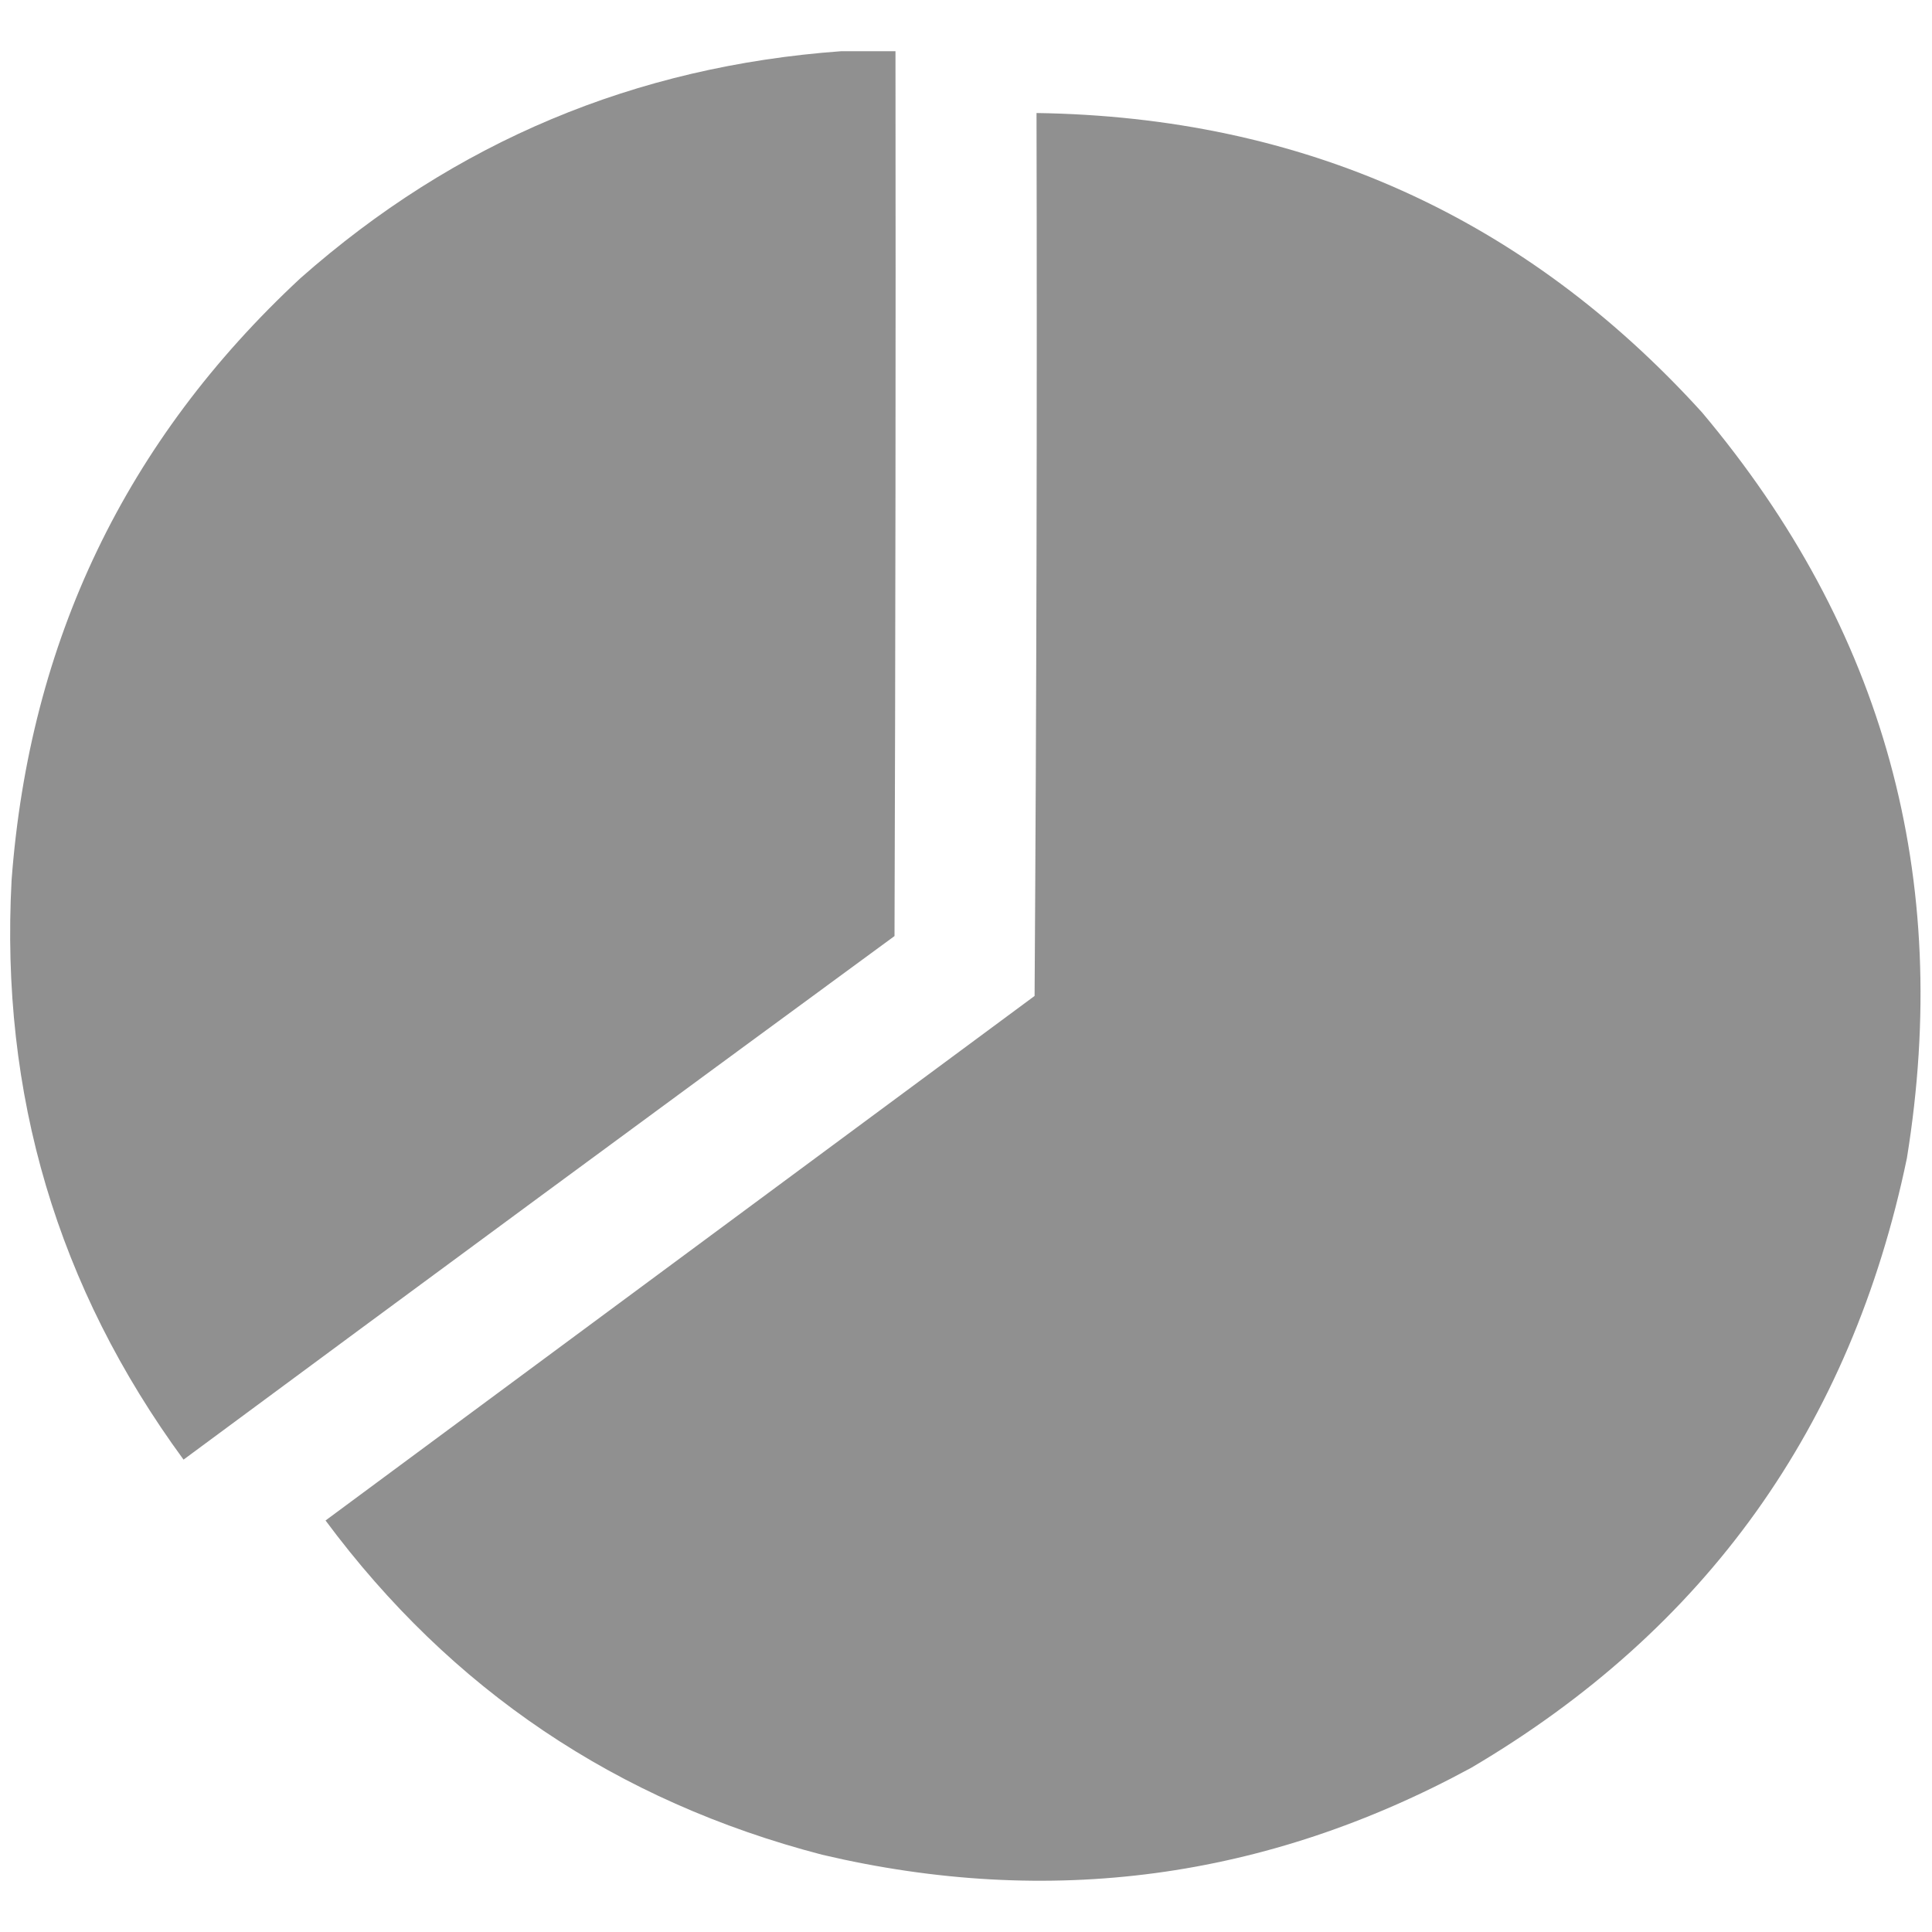
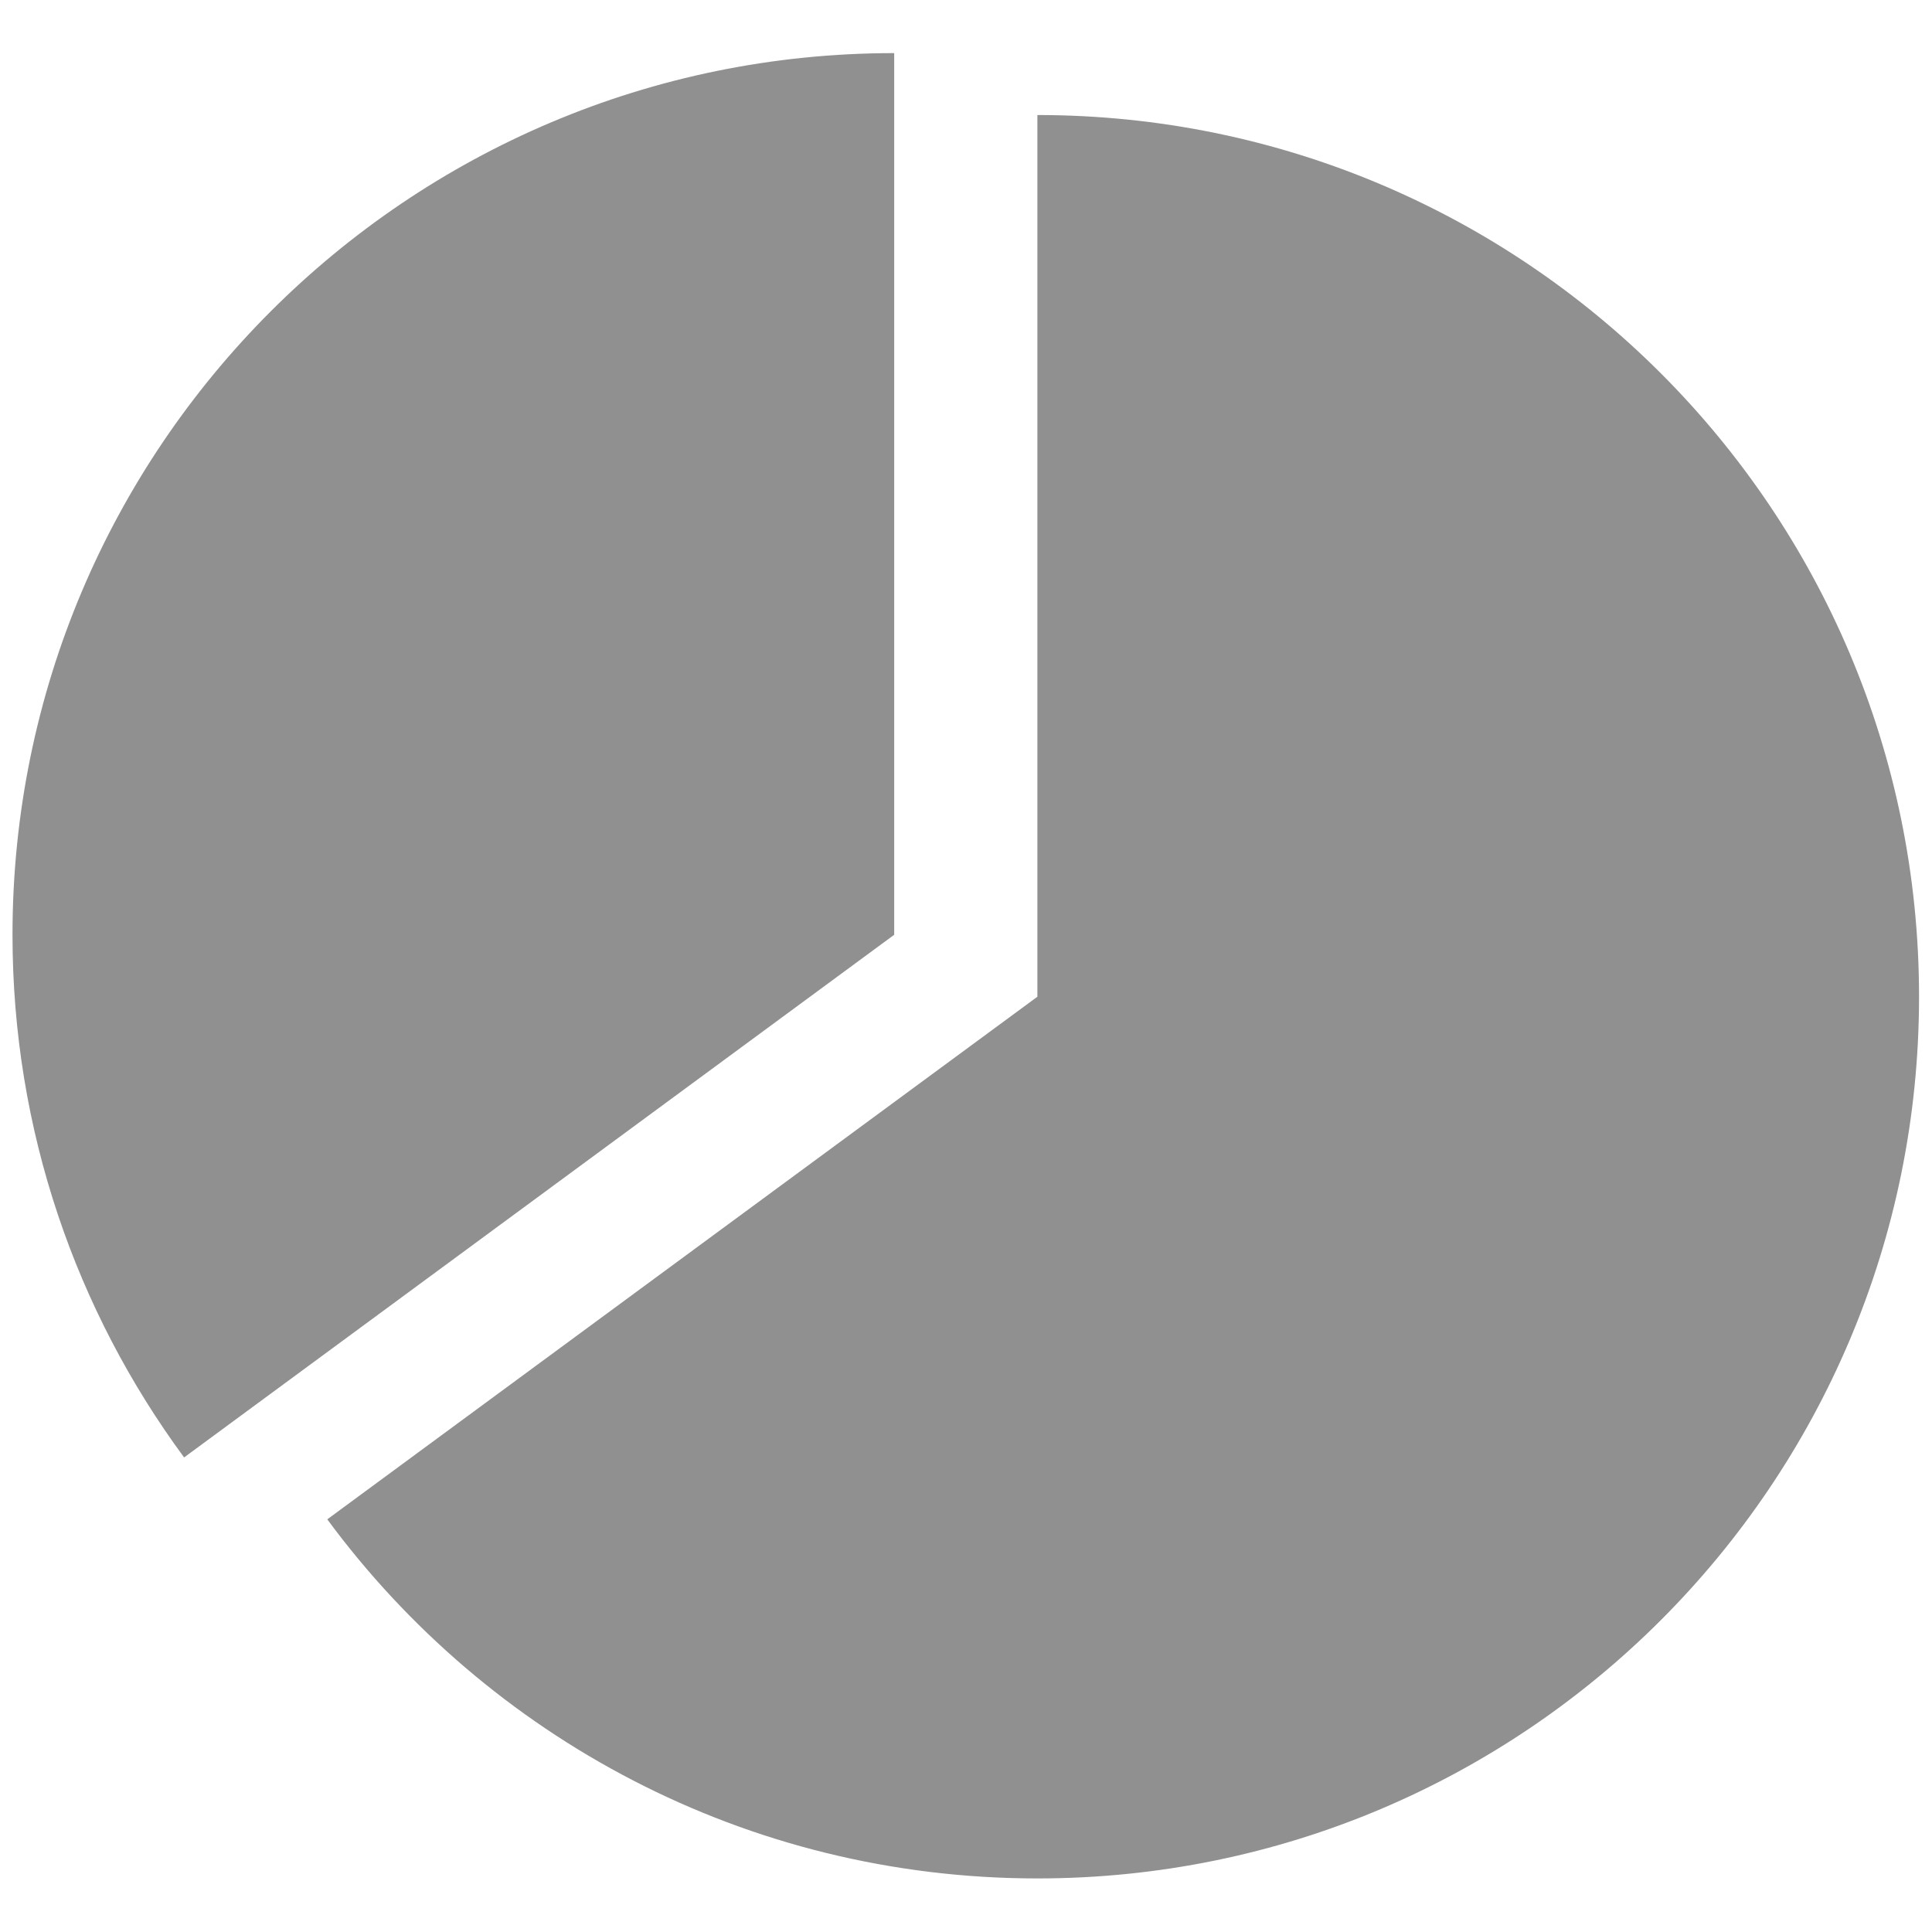
- <svg xmlns="http://www.w3.org/2000/svg" version="1.1" width="1000px" height="1000px" style="shape-rendering:geometricPrecision; text-rendering:geometricPrecision; image-rendering:optimizeQuality; fill-rule:evenodd; clip-rule:evenodd">
-   <g>
-     <path style="opacity:0.997" fill="#909090" d="M 435.5,26.5 C 444.833,26.5 454.167,26.5 463.5,26.5C 463.667,179.167 463.5,331.834 463,484.5C 340.09,574.61 217.424,664.943 95,755.5C 29.715,666.419 0.049,566.419 6,455.5C 15.275,331.796 65.108,227.963 155.5,144C 235.375,73.412 328.708,34.245 435.5,26.5 Z" />
+ <svg xmlns="http://www.w3.org/2000/svg" width="500" zoomAndPan="magnify" viewBox="0 0 375 375" height="500" preserveAspectRatio="xMidYMid meet" version="1.0">
+   <defs>
+     <clipPath id="244396892b">
+       <path d="M 63 22 L 372.926 22 L 372.926 365 L 63 365 Z M 63 22 " clip-rule="nonzero" />
+     </clipPath>
+     <clipPath id="5929ea47ef">
+       <path d="M 2.426 10.293 L 174 10.293 L 174 283 L 2.426 283 Z M 2.426 10.293 " clip-rule="nonzero" />
+     </clipPath>
+   </defs>
+   <g clip-path="url(#244396892b)">
+     <path fill="#909090" d="M 372.484 193.465 C 372.484 287.98 295.871 364.602 201.355 364.602 C 144.809 364.602 94.688 337.168 63.523 294.902 L 201.355 193.465 L 201.355 22.328 C 295.871 22.328 372.484 98.945 372.484 193.465 Z M 372.484 193.465 " fill-opacity="1" fill-rule="nonzero" />
  </g>
-   <g>
-     <path style="opacity:0.998" fill="#909090" d="M 536.5,58.5 C 674.204,60.521 789.038,112.187 881,213.5C 975.217,325.551 1010.55,454.218 987,599.5C 958.16,738.258 882.993,843.425 761.5,915C 655.3,972.695 543.3,987.695 425.5,960C 319.236,932.315 233.569,874.648 168.5,787C 290.803,696.51 413.136,606.01 535.5,515.5C 536.5,363.168 536.833,210.835 536.5,58.5 Z" />
+   <g clip-path="url(#5929ea47ef)">
+     <path fill="#909090" d="M 173.562 181.441 L 35.734 282.887 C 14.809 254.496 2.426 219.418 2.426 181.441 C 2.426 86.926 79.047 10.309 173.562 10.309 Z M 173.562 181.441 " fill-opacity="1" fill-rule="nonzero" />
  </g>
</svg>
